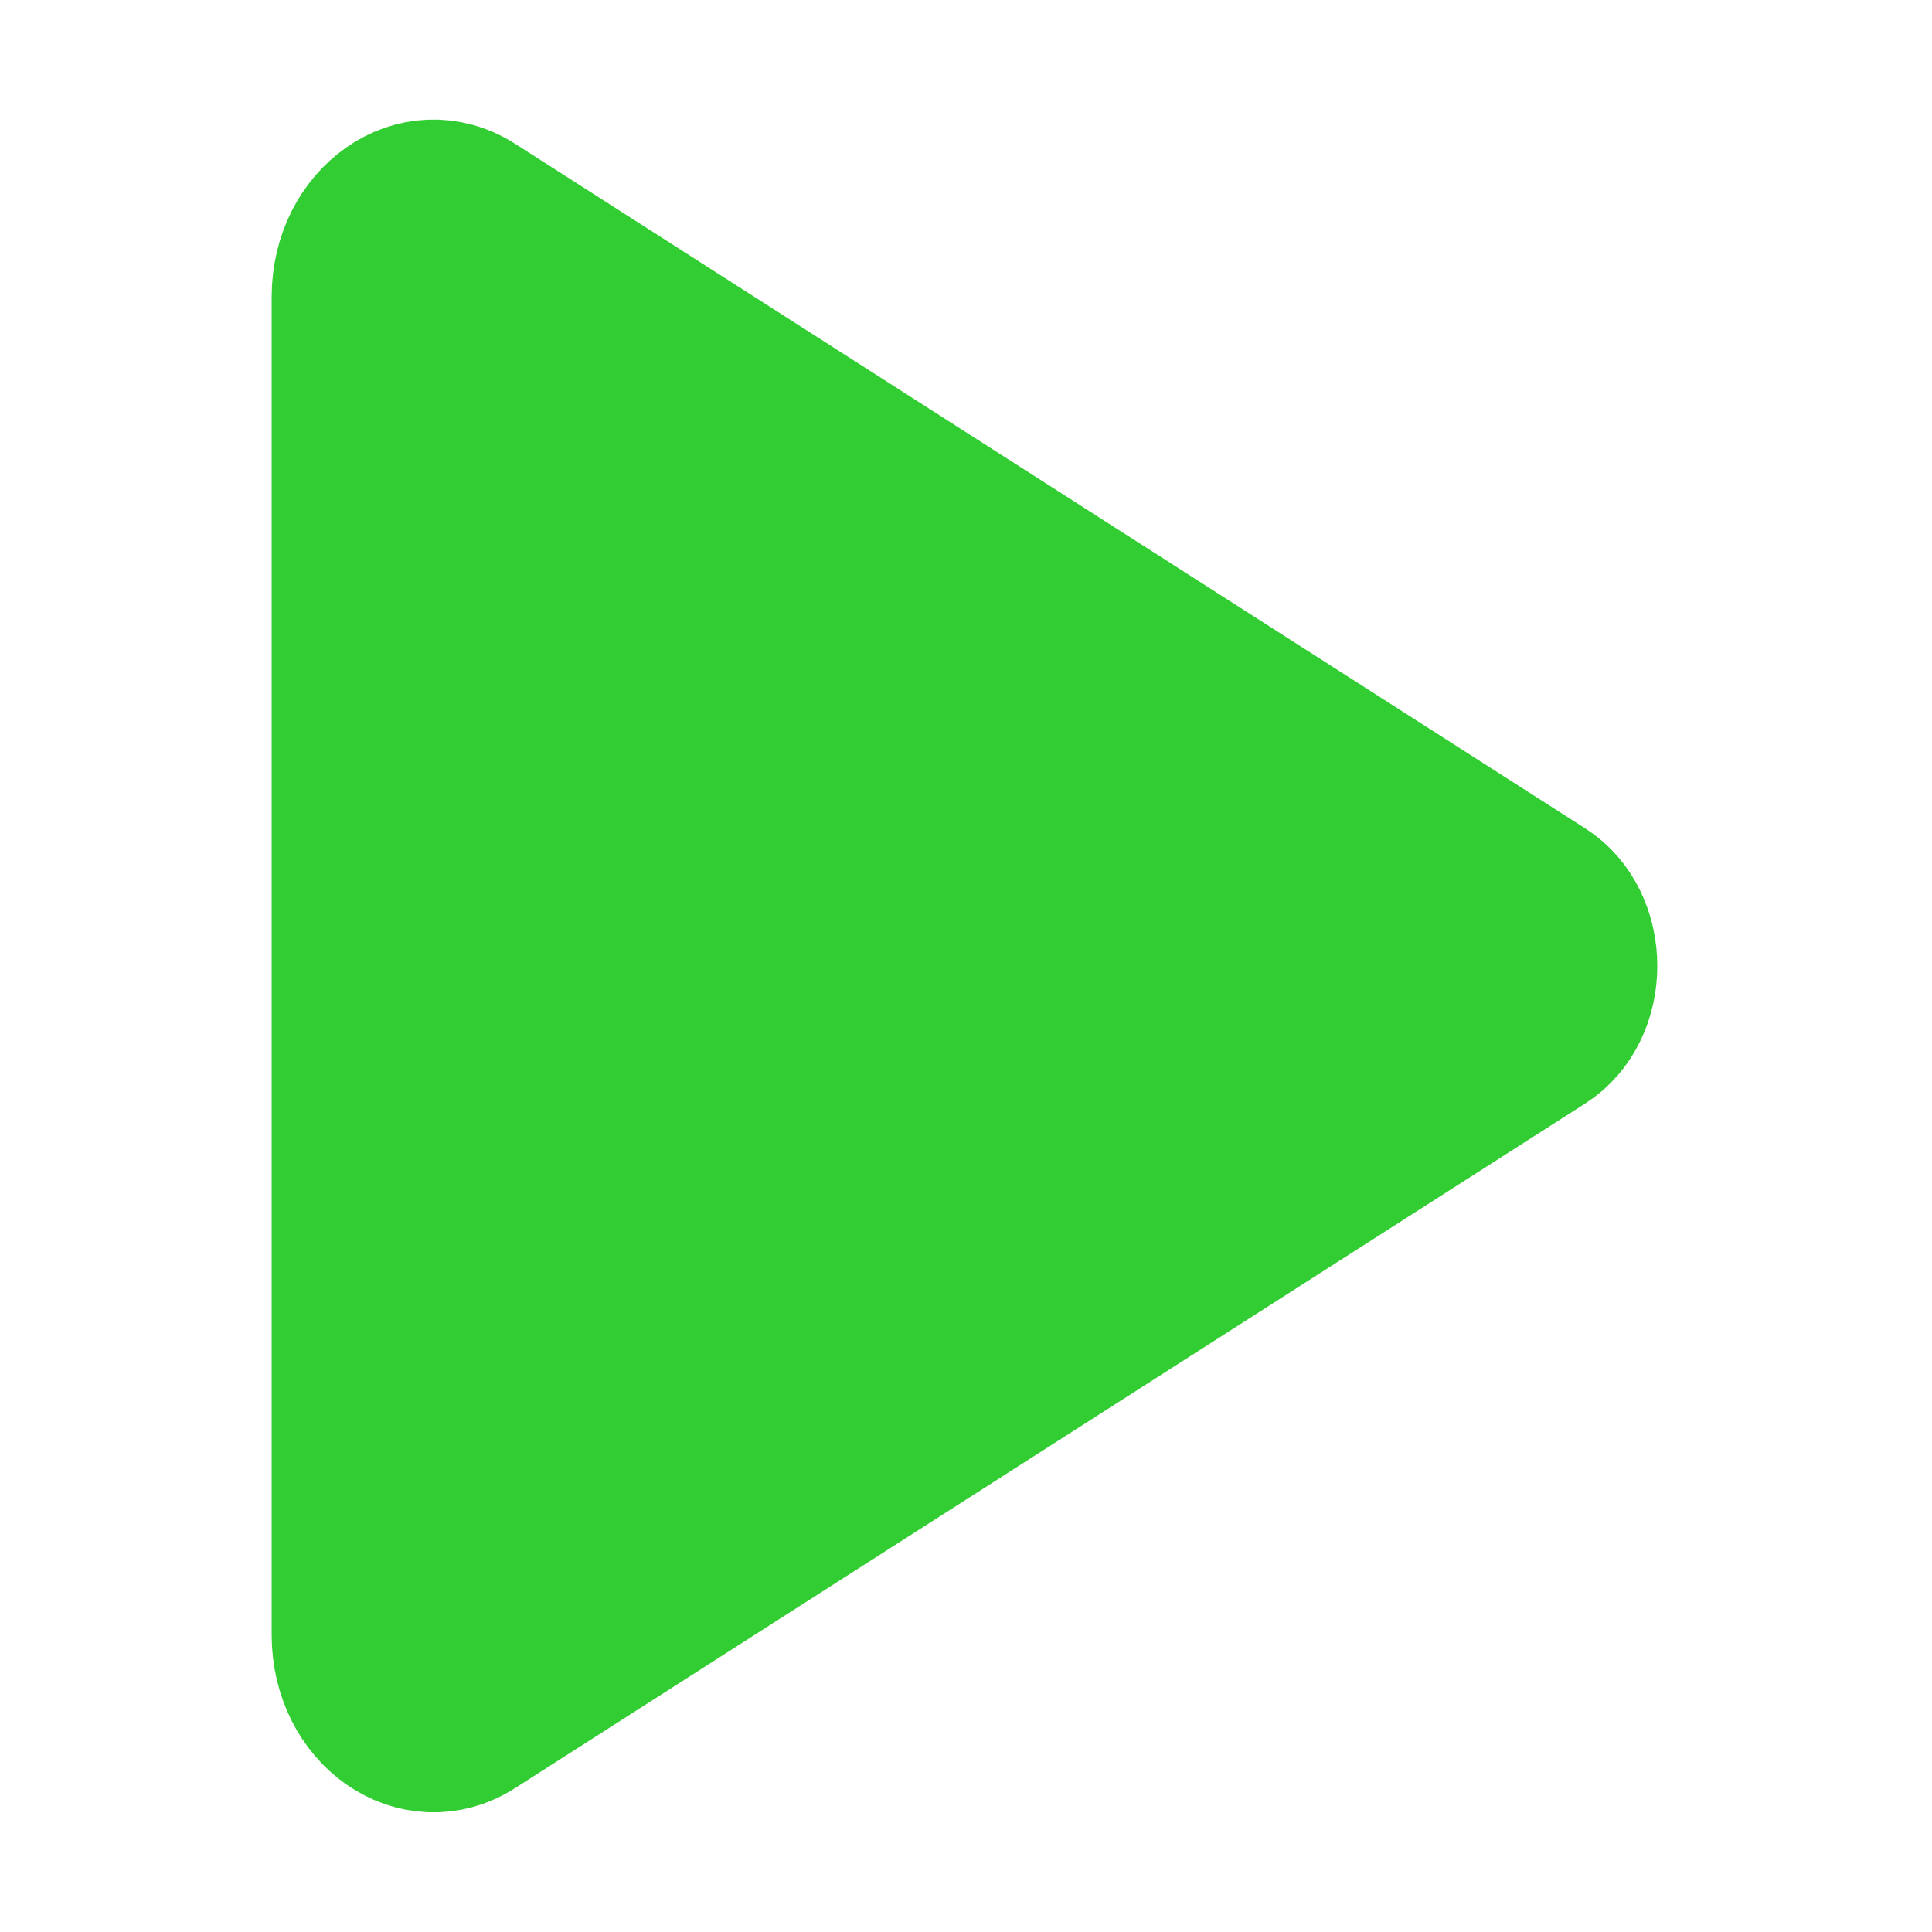
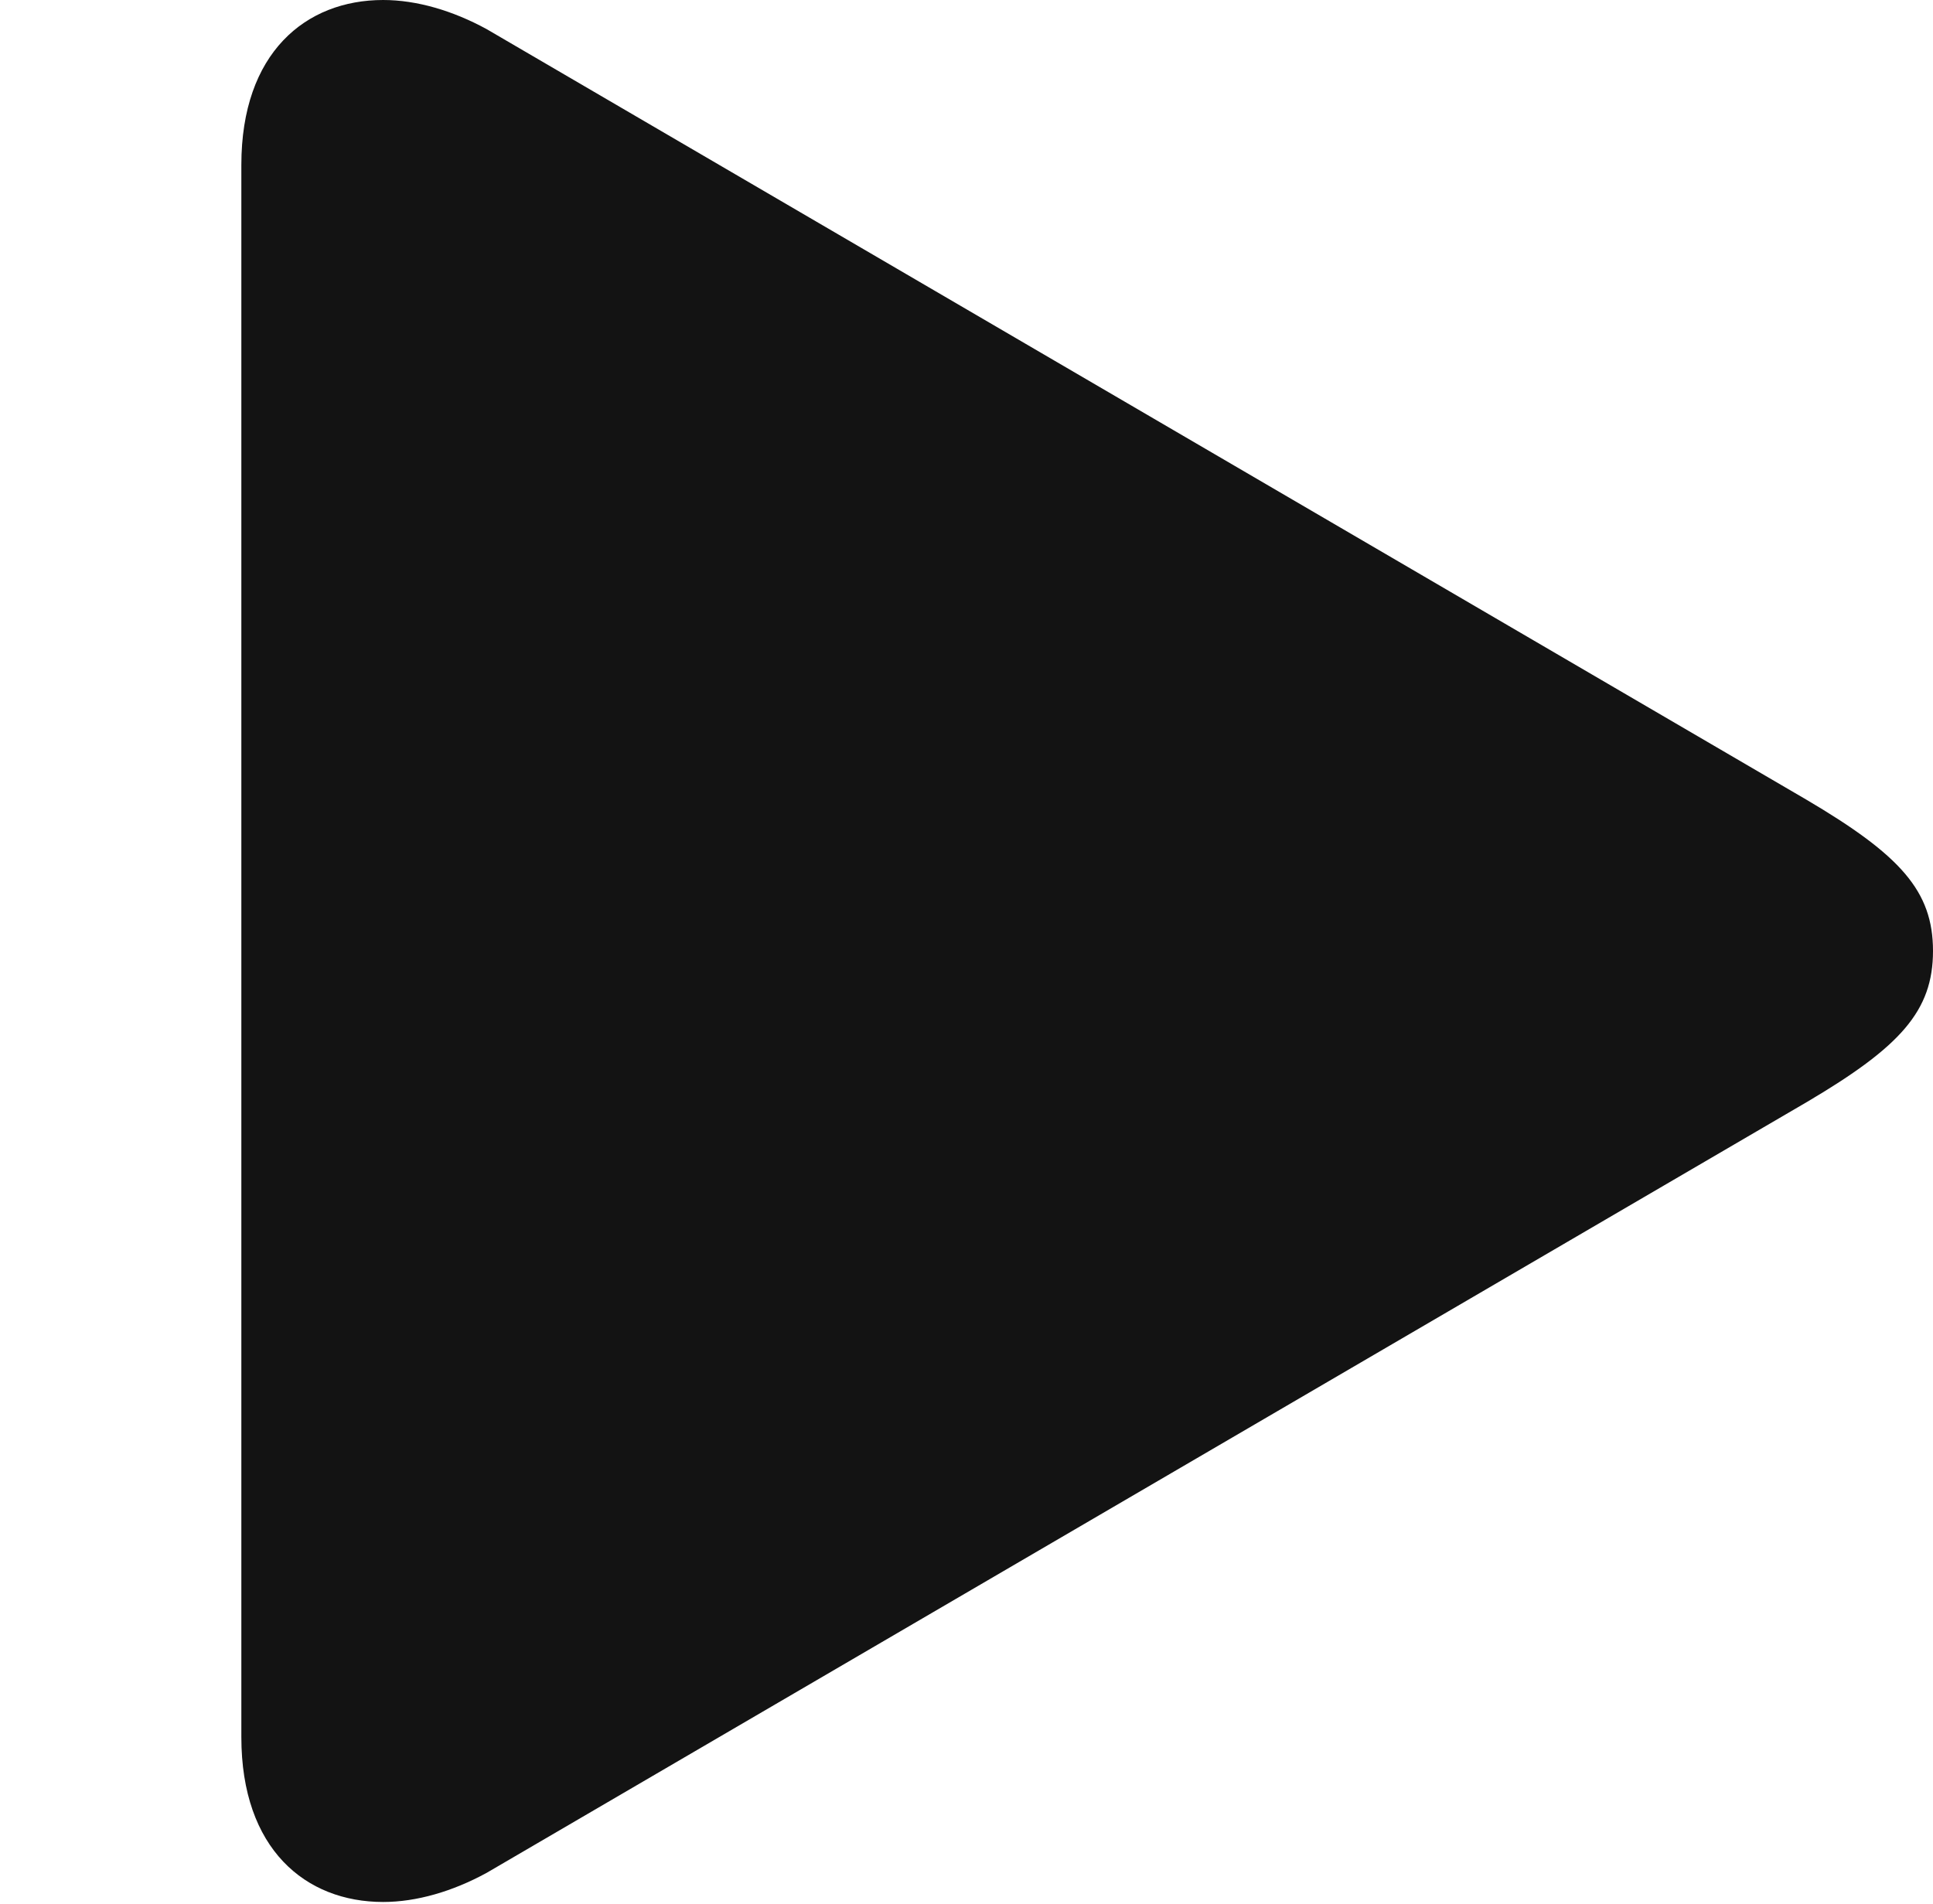
- <svg xmlns="http://www.w3.org/2000/svg" height="32" viewBox="0 0 32 32" width="32">
-   <path d="m5.682 4.922v22.156c0 1.332 1.215 2.179 2.216 1.54l17.72-11.336c.866-.554.866-2.012 0-2.566l-17.72-11.336c-1.001-.639-2.216.208-2.216 1.54z" fill="#32cd32" stroke="#32cd32" stroke-miterlimit="10" stroke-width="2.365" />
+ <svg xmlns="http://www.w3.org/2000/svg" version="1.1" viewBox="0 0 16.659 16.407">
+   <style type="text/css">
+   @media (prefers-color-scheme: dark) {
+     svg { filter: invert(1); }
+   }
+   </style>
+   <g>
+     <rect height="16.407" opacity="0" width="16.659" x="0" y="0" />
+     <path d="M2.08 14.974C2.08 15.939 2.634 16.395 3.302 16.395C3.59 16.395 3.901 16.304 4.194 16.144L15.571 9.5C16.379 9.023 16.659 8.714 16.659 8.197C16.659 7.681 16.379 7.372 15.571 6.895L4.194 0.251C3.901 0.091 3.59 0 3.302 0C2.634 0 2.08 0.456 2.08 1.421Z" fill="#131313" fill-opacity="1" />
+   </g>
</svg>
